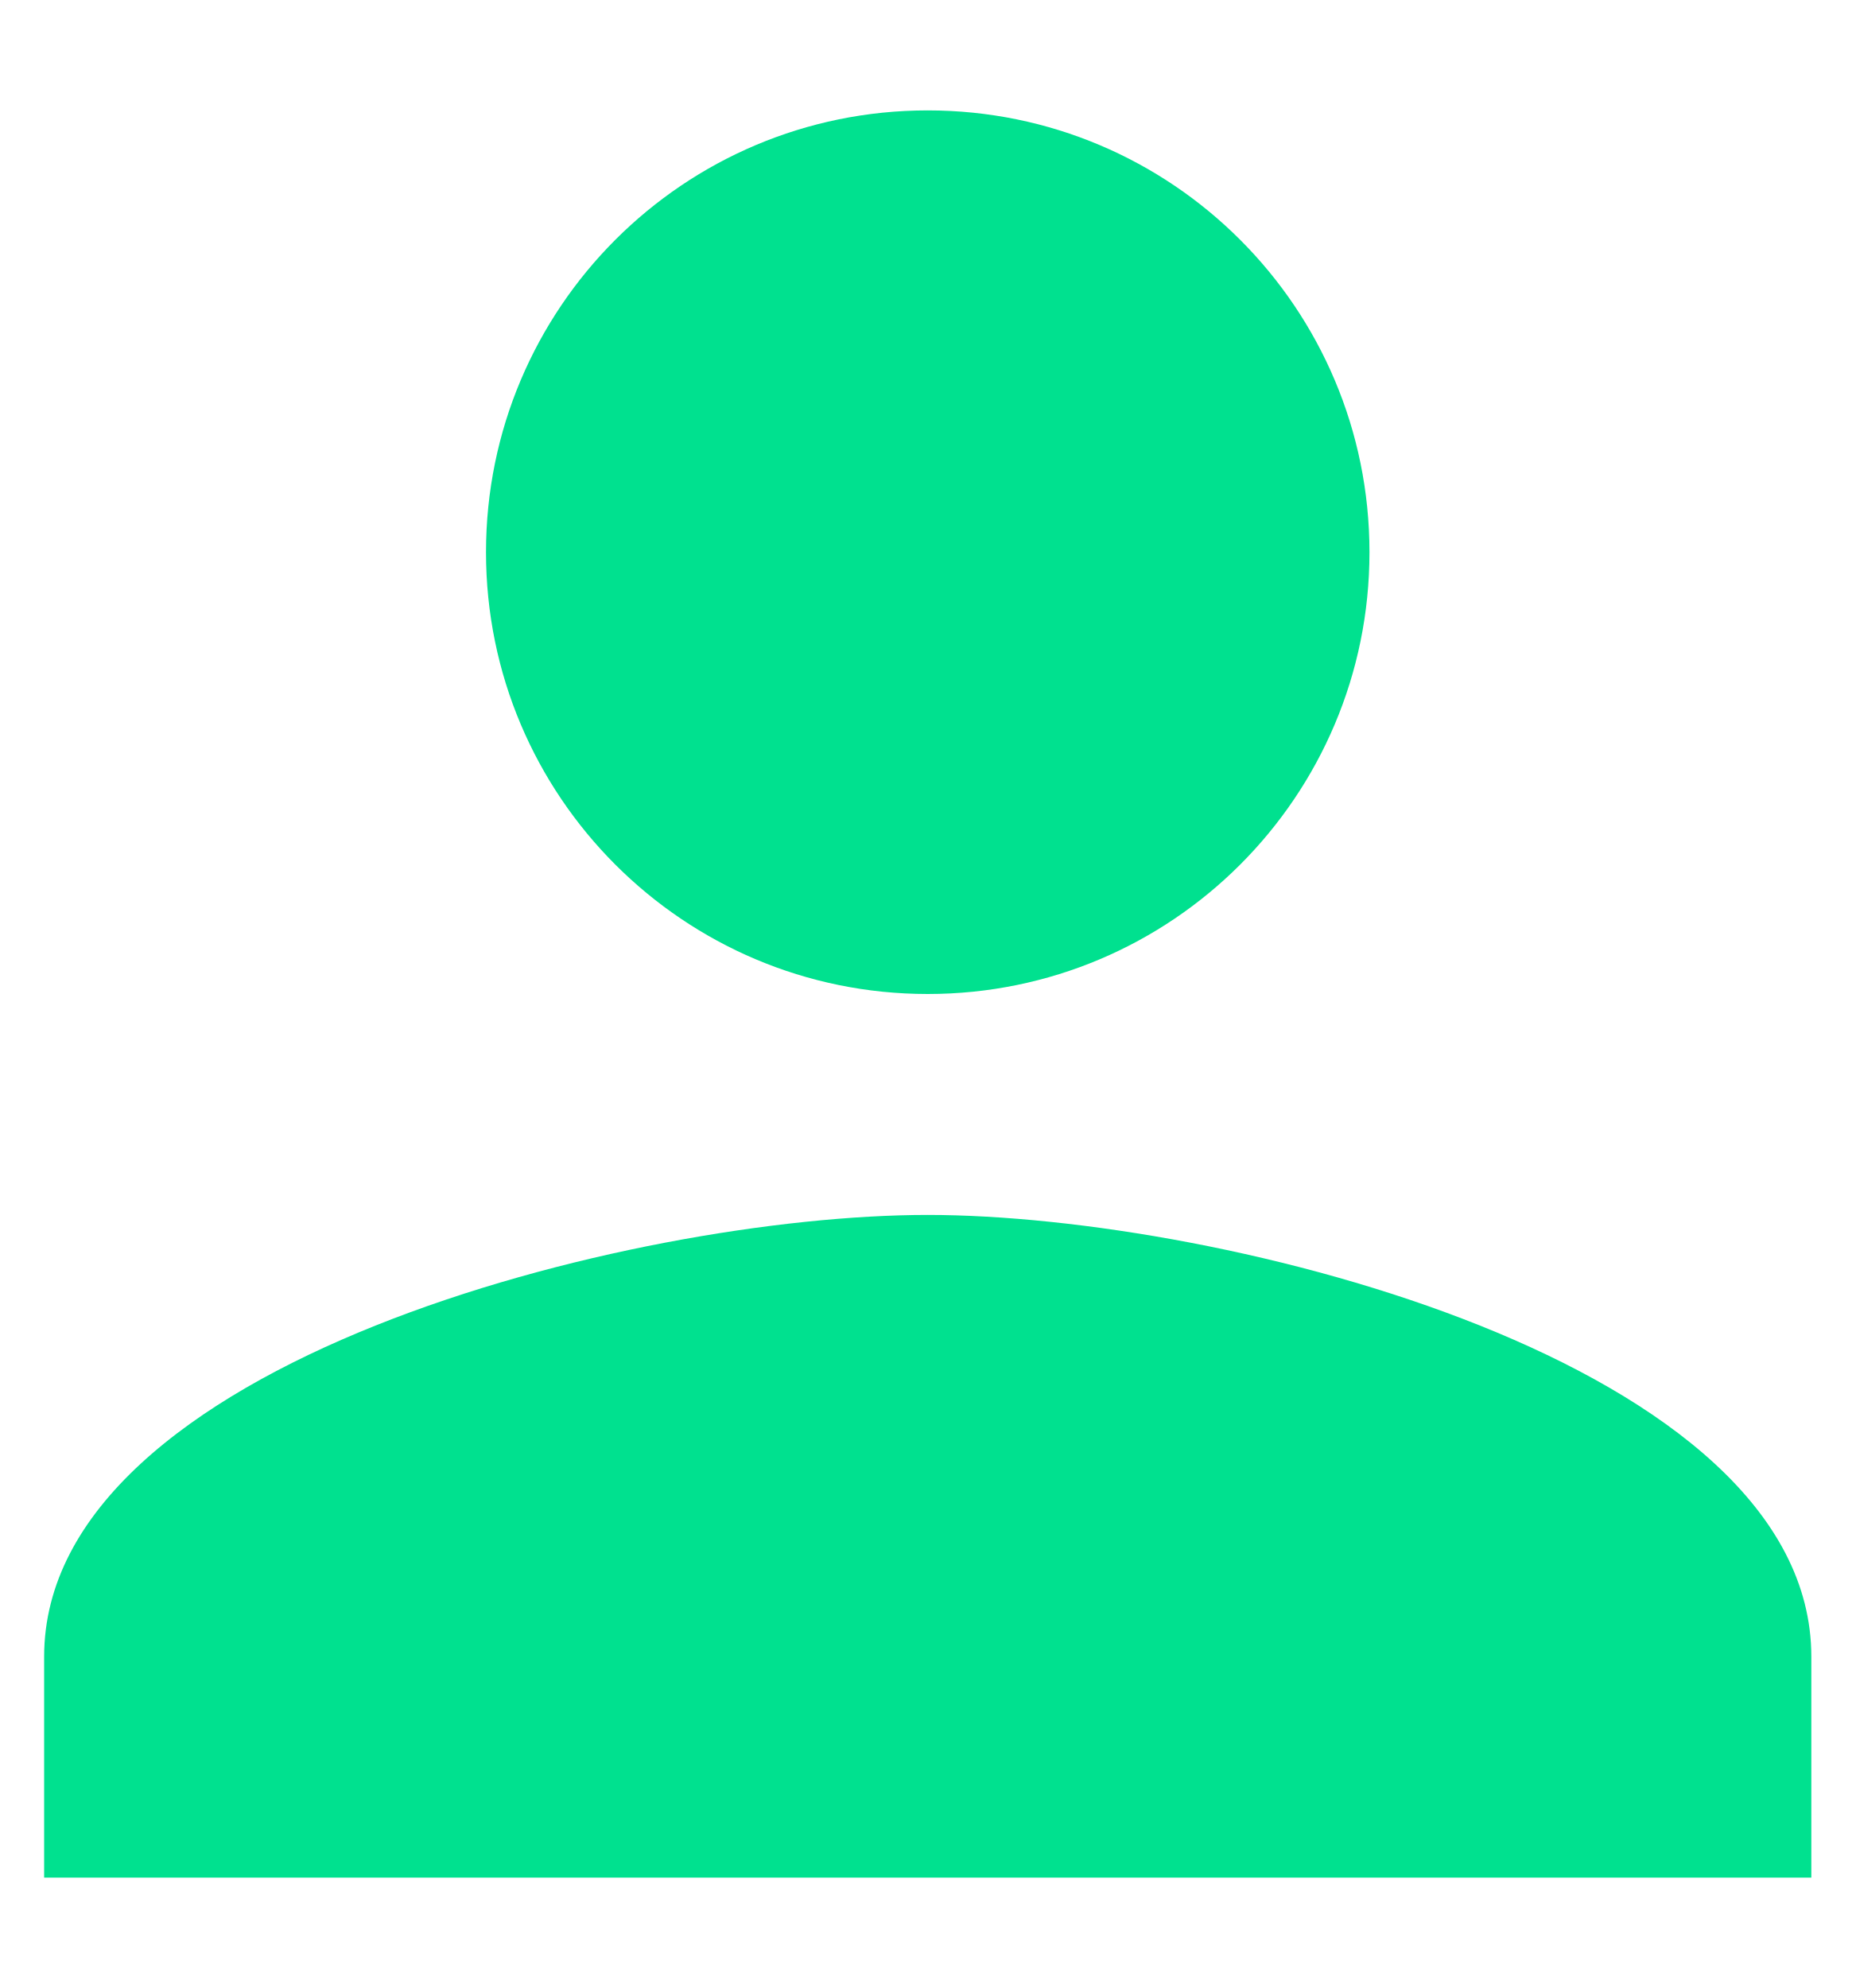
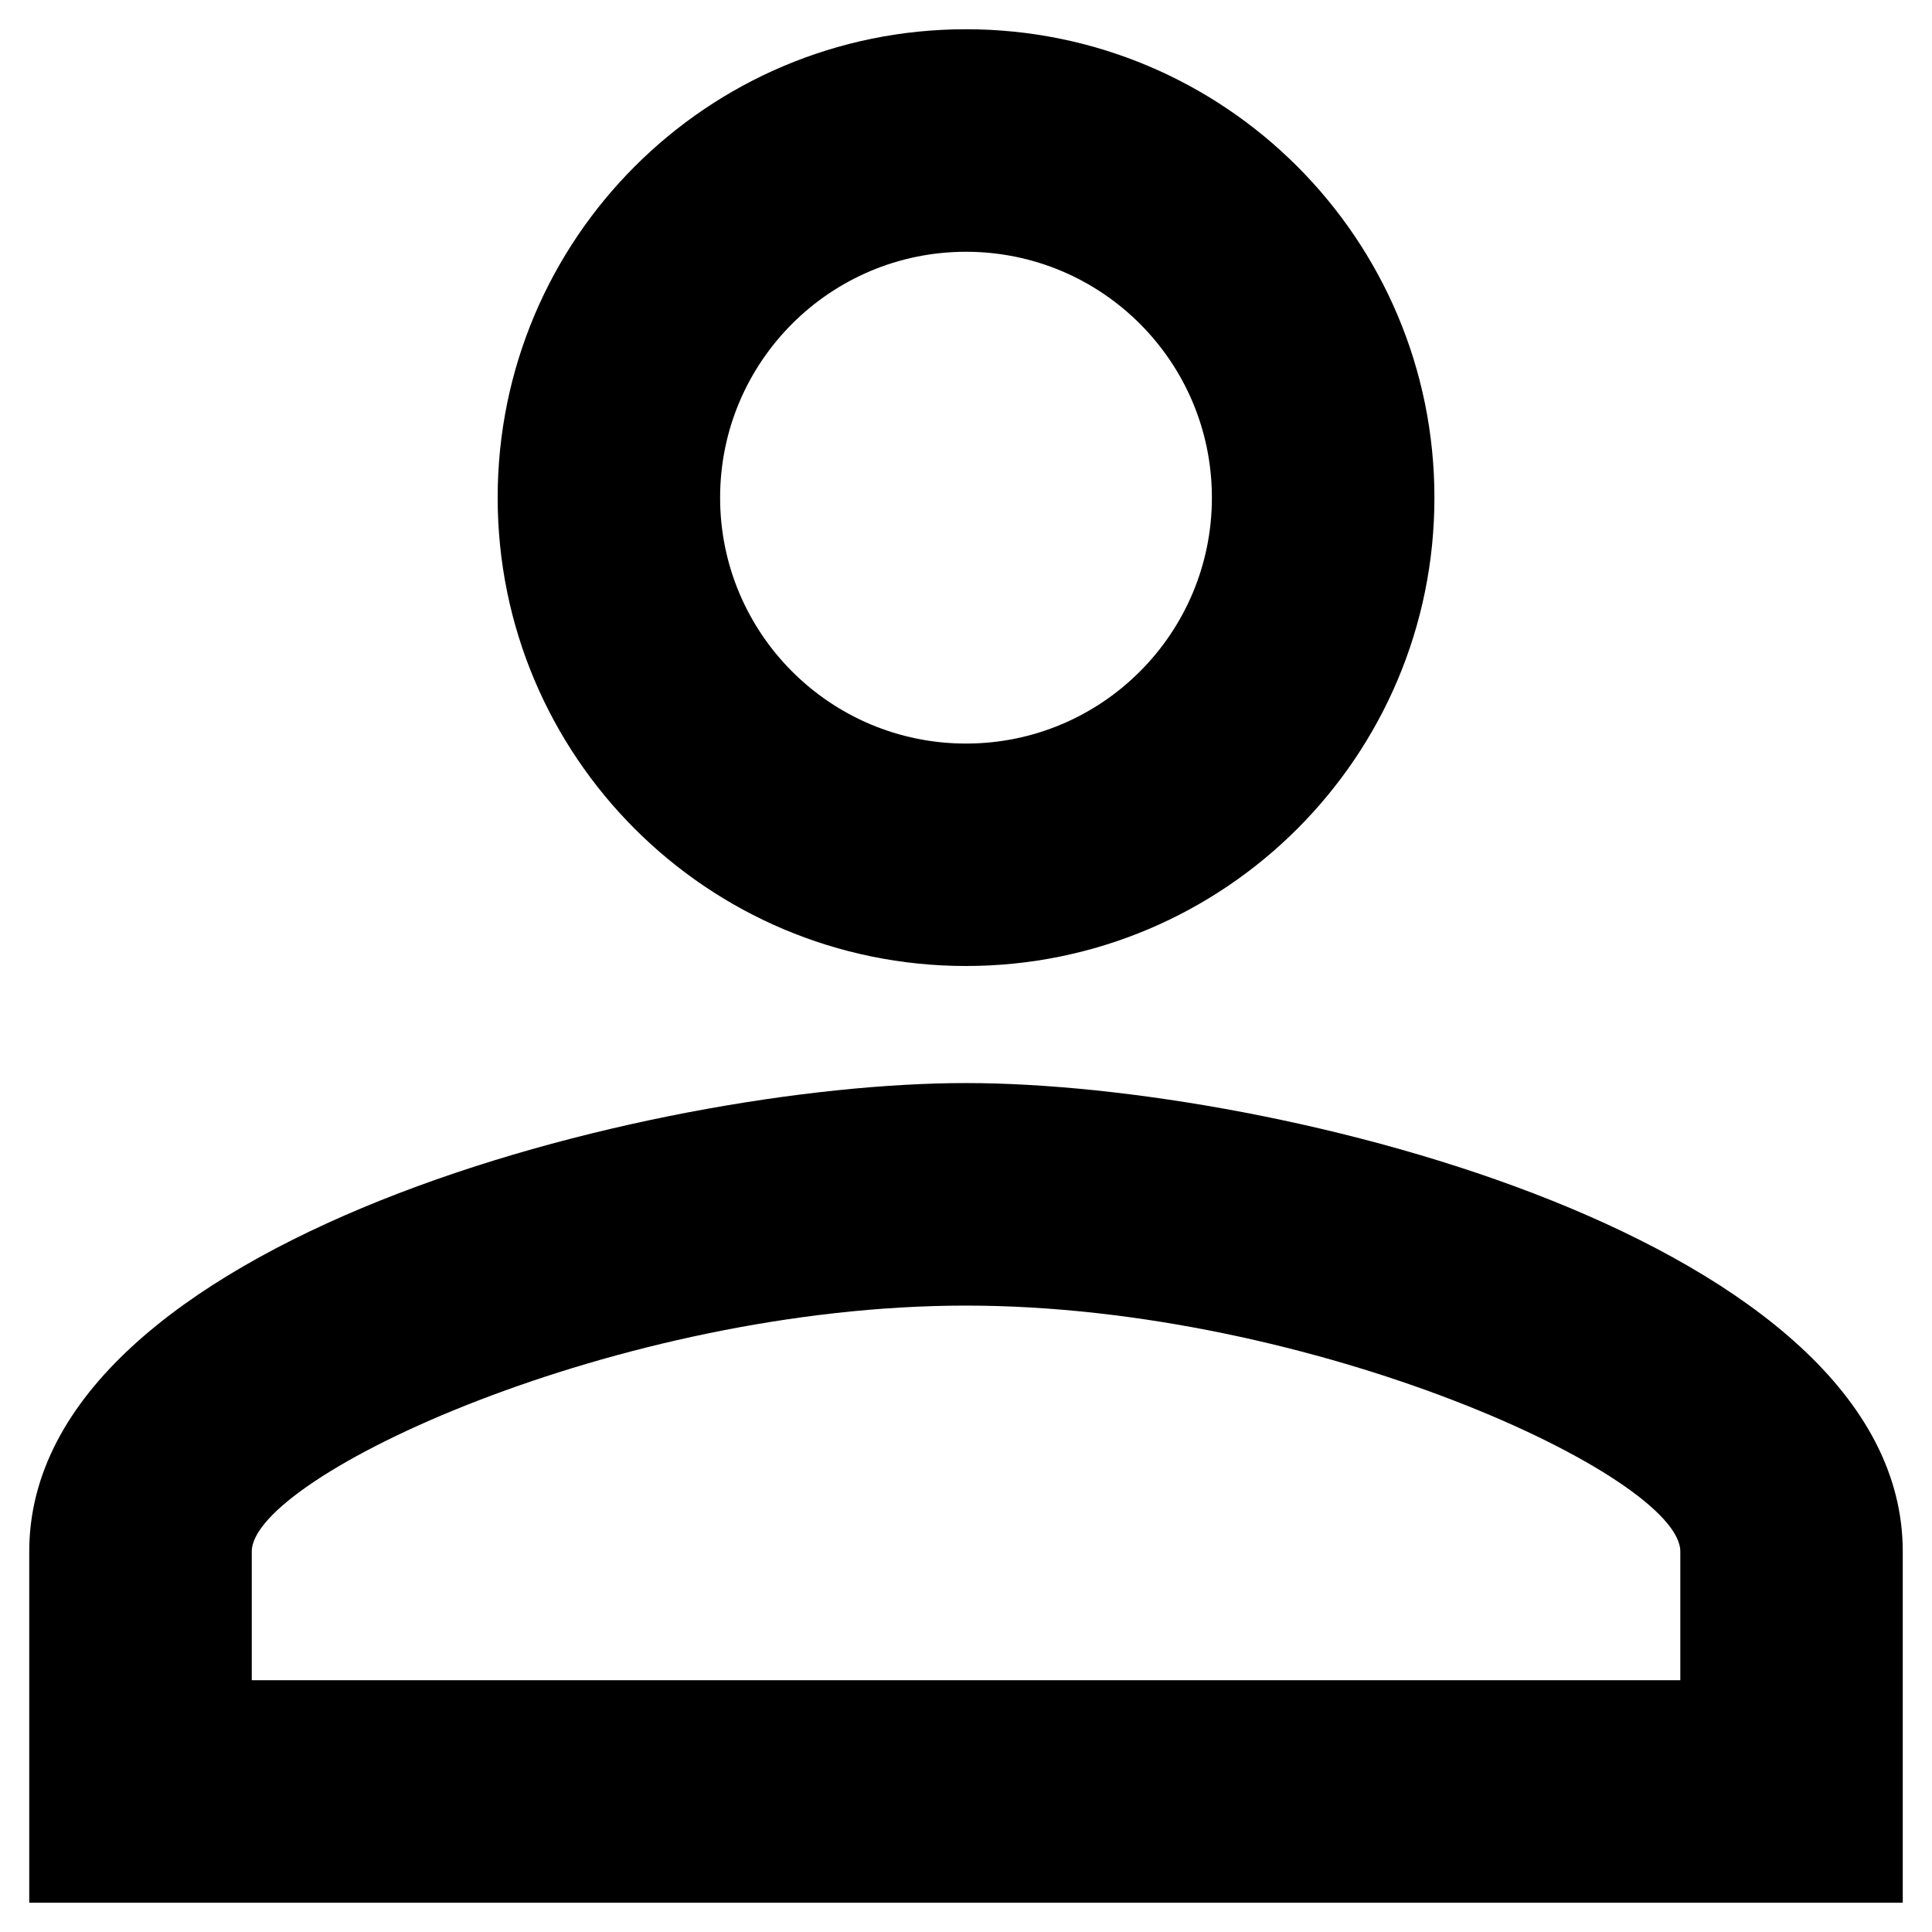
- <svg xmlns="http://www.w3.org/2000/svg" width="14" height="15" viewBox="0 0 14 15" fill="none">
-   <path d="M7 7.5C8.842 7.5 10.333 6.008 10.333 4.167C10.333 2.325 8.842 0.833 7 0.833C5.158 0.833 3.667 2.325 3.667 4.167C3.667 6.008 5.158 7.5 7 7.5ZM7 9.167C4.775 9.167 0.333 10.283 0.333 12.5V14.167H13.667V12.5C13.667 10.283 9.225 9.167 7 9.167Z" fill="#00E18F" />
+ <svg xmlns="http://www.w3.org/2000/svg" width="22" height="22" viewBox="0 0 22 22">
+   <path d="M11 2.867C12.547 2.867 13.8 4.12 13.8 5.667C13.8 7.213 12.547 8.467 11 8.467C9.454 8.467 8.2 7.213 8.2 5.667C8.2 4.12 9.454 2.867 11 2.867ZM11 14.867C14.96 14.867 19.134 16.813 19.134 17.667V19.133H2.867V17.667C2.867 16.813 7.04 14.867 11 14.867ZM11 0.333C8.053 0.333 5.667 2.72 5.667 5.667C5.667 8.613 8.053 11 11 11C13.947 11 16.334 8.613 16.334 5.667C16.334 2.72 13.947 0.333 11 0.333ZM11 12.333C7.44 12.333 0.333 14.12 0.333 17.667V21.667H21.667V17.667C21.667 14.12 14.56 12.333 11 12.333Z" fill="currentColor" />
</svg>
